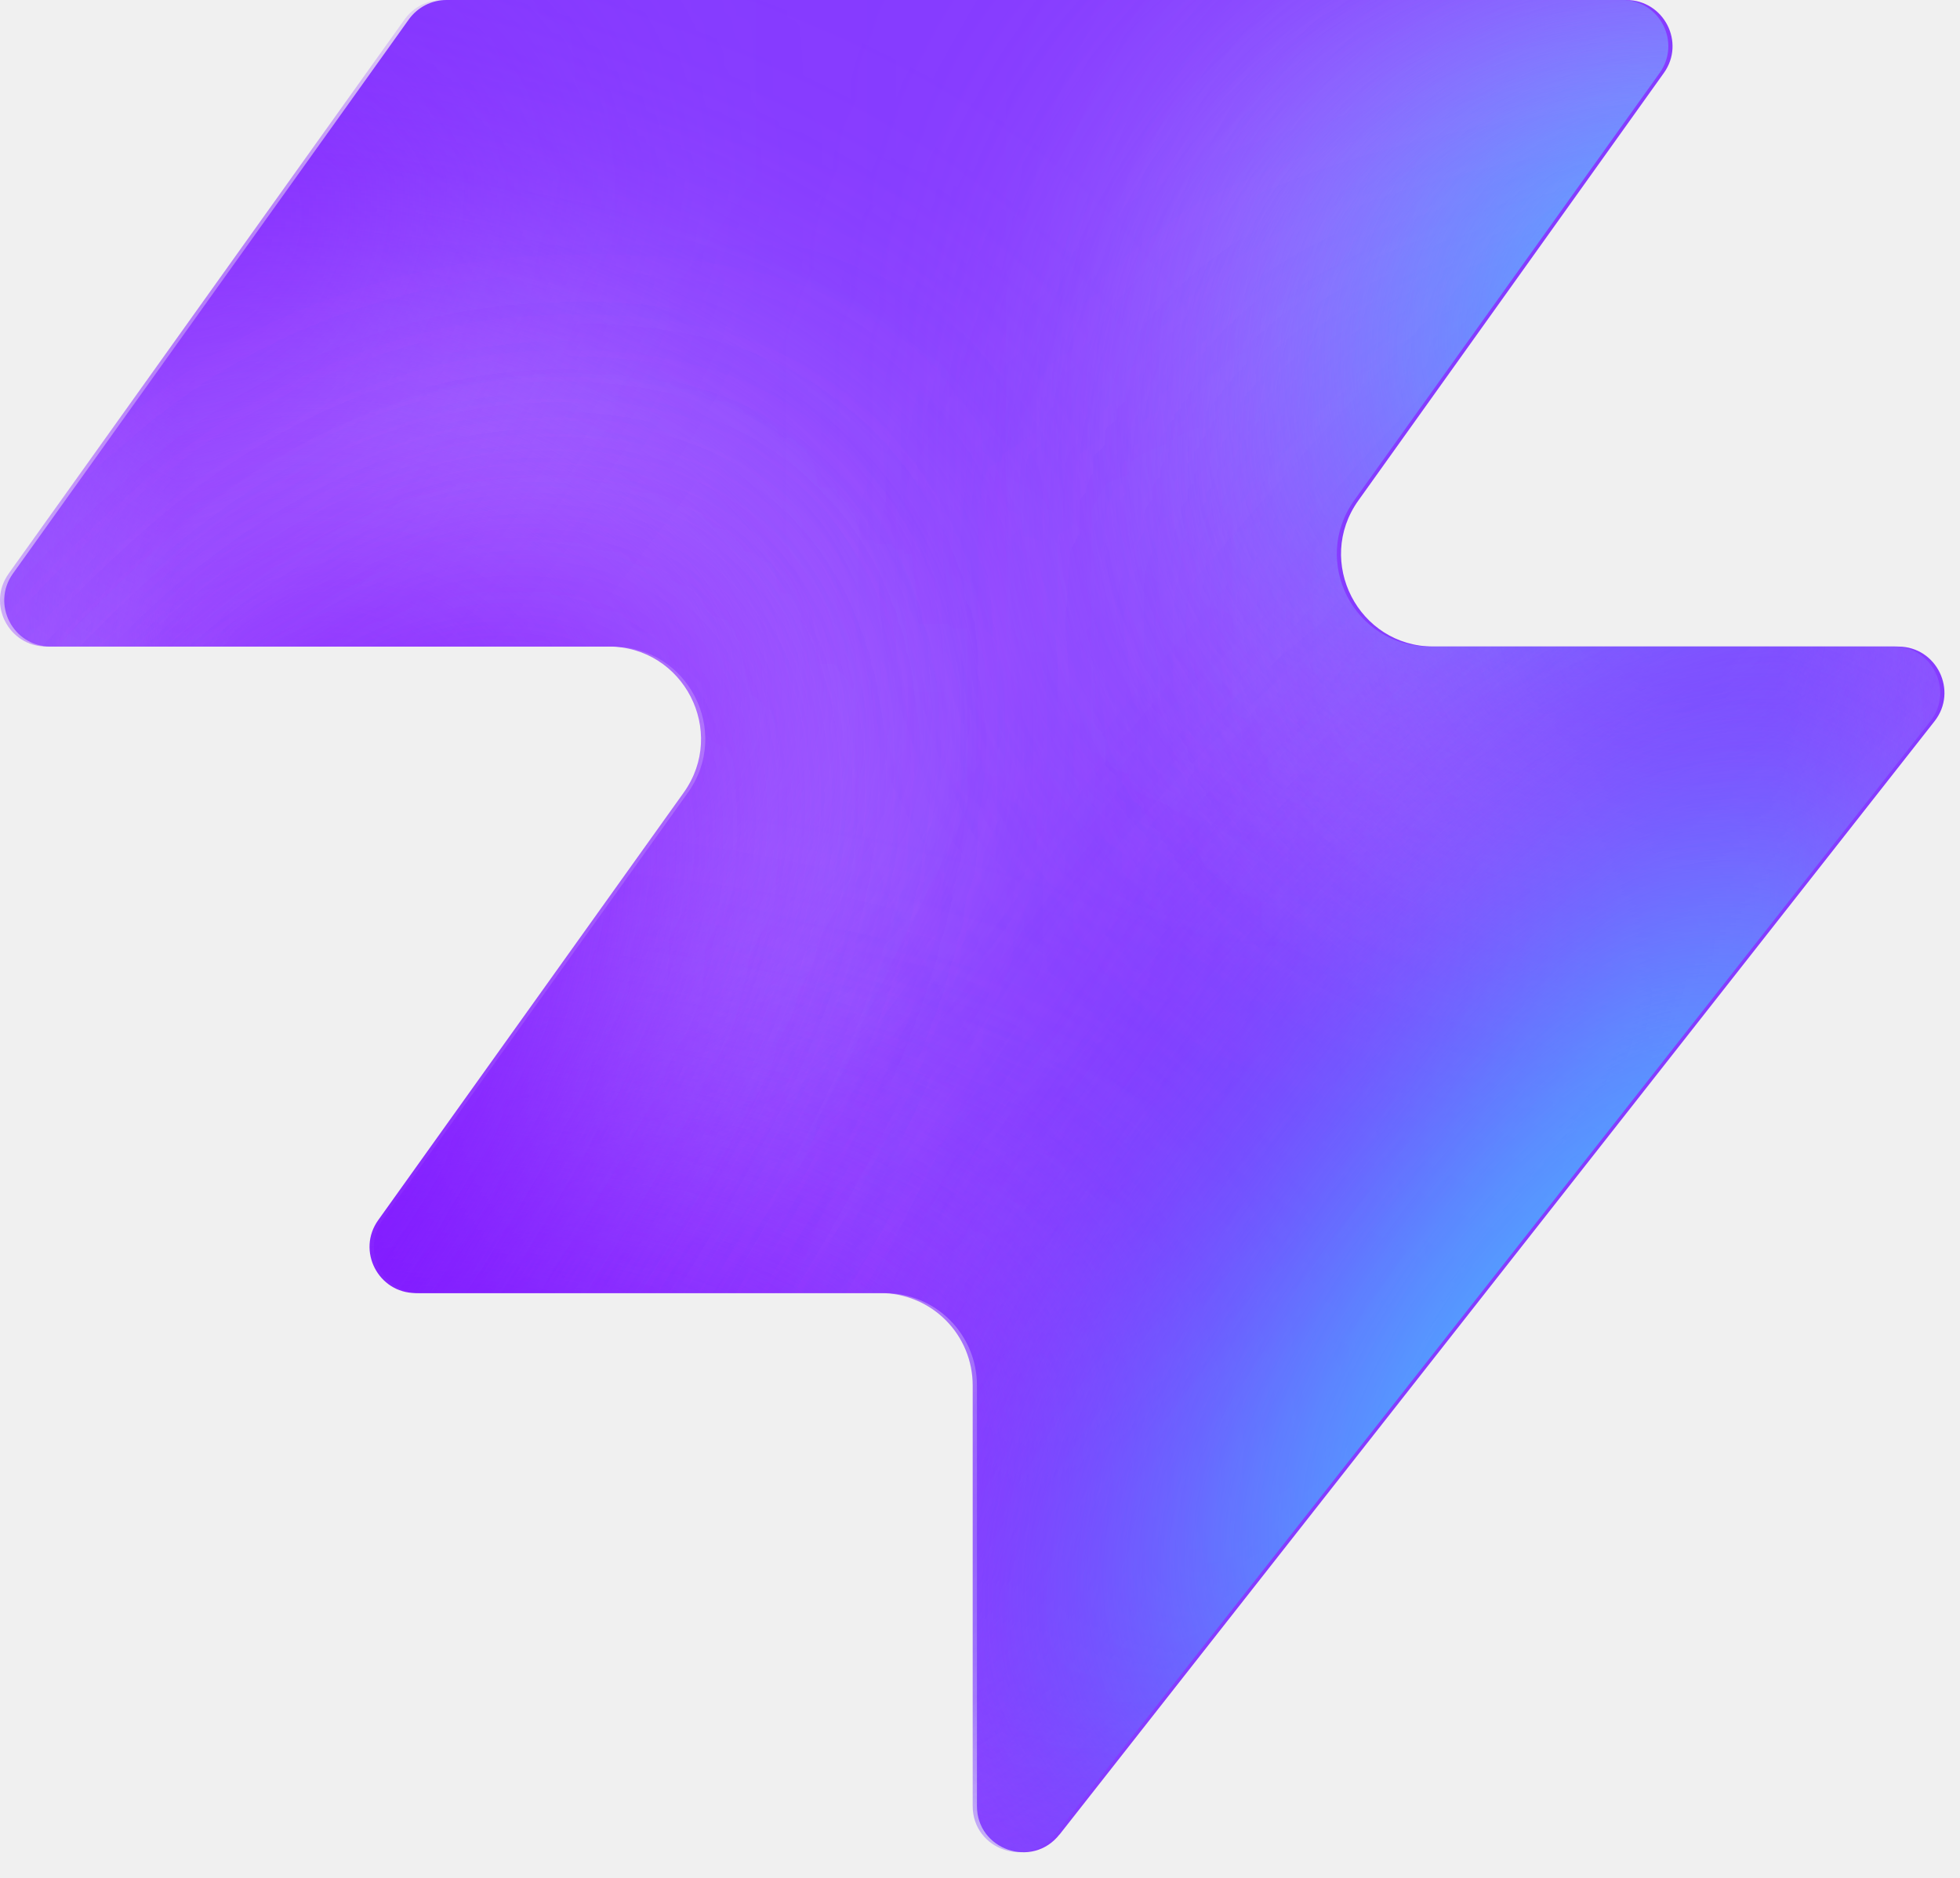
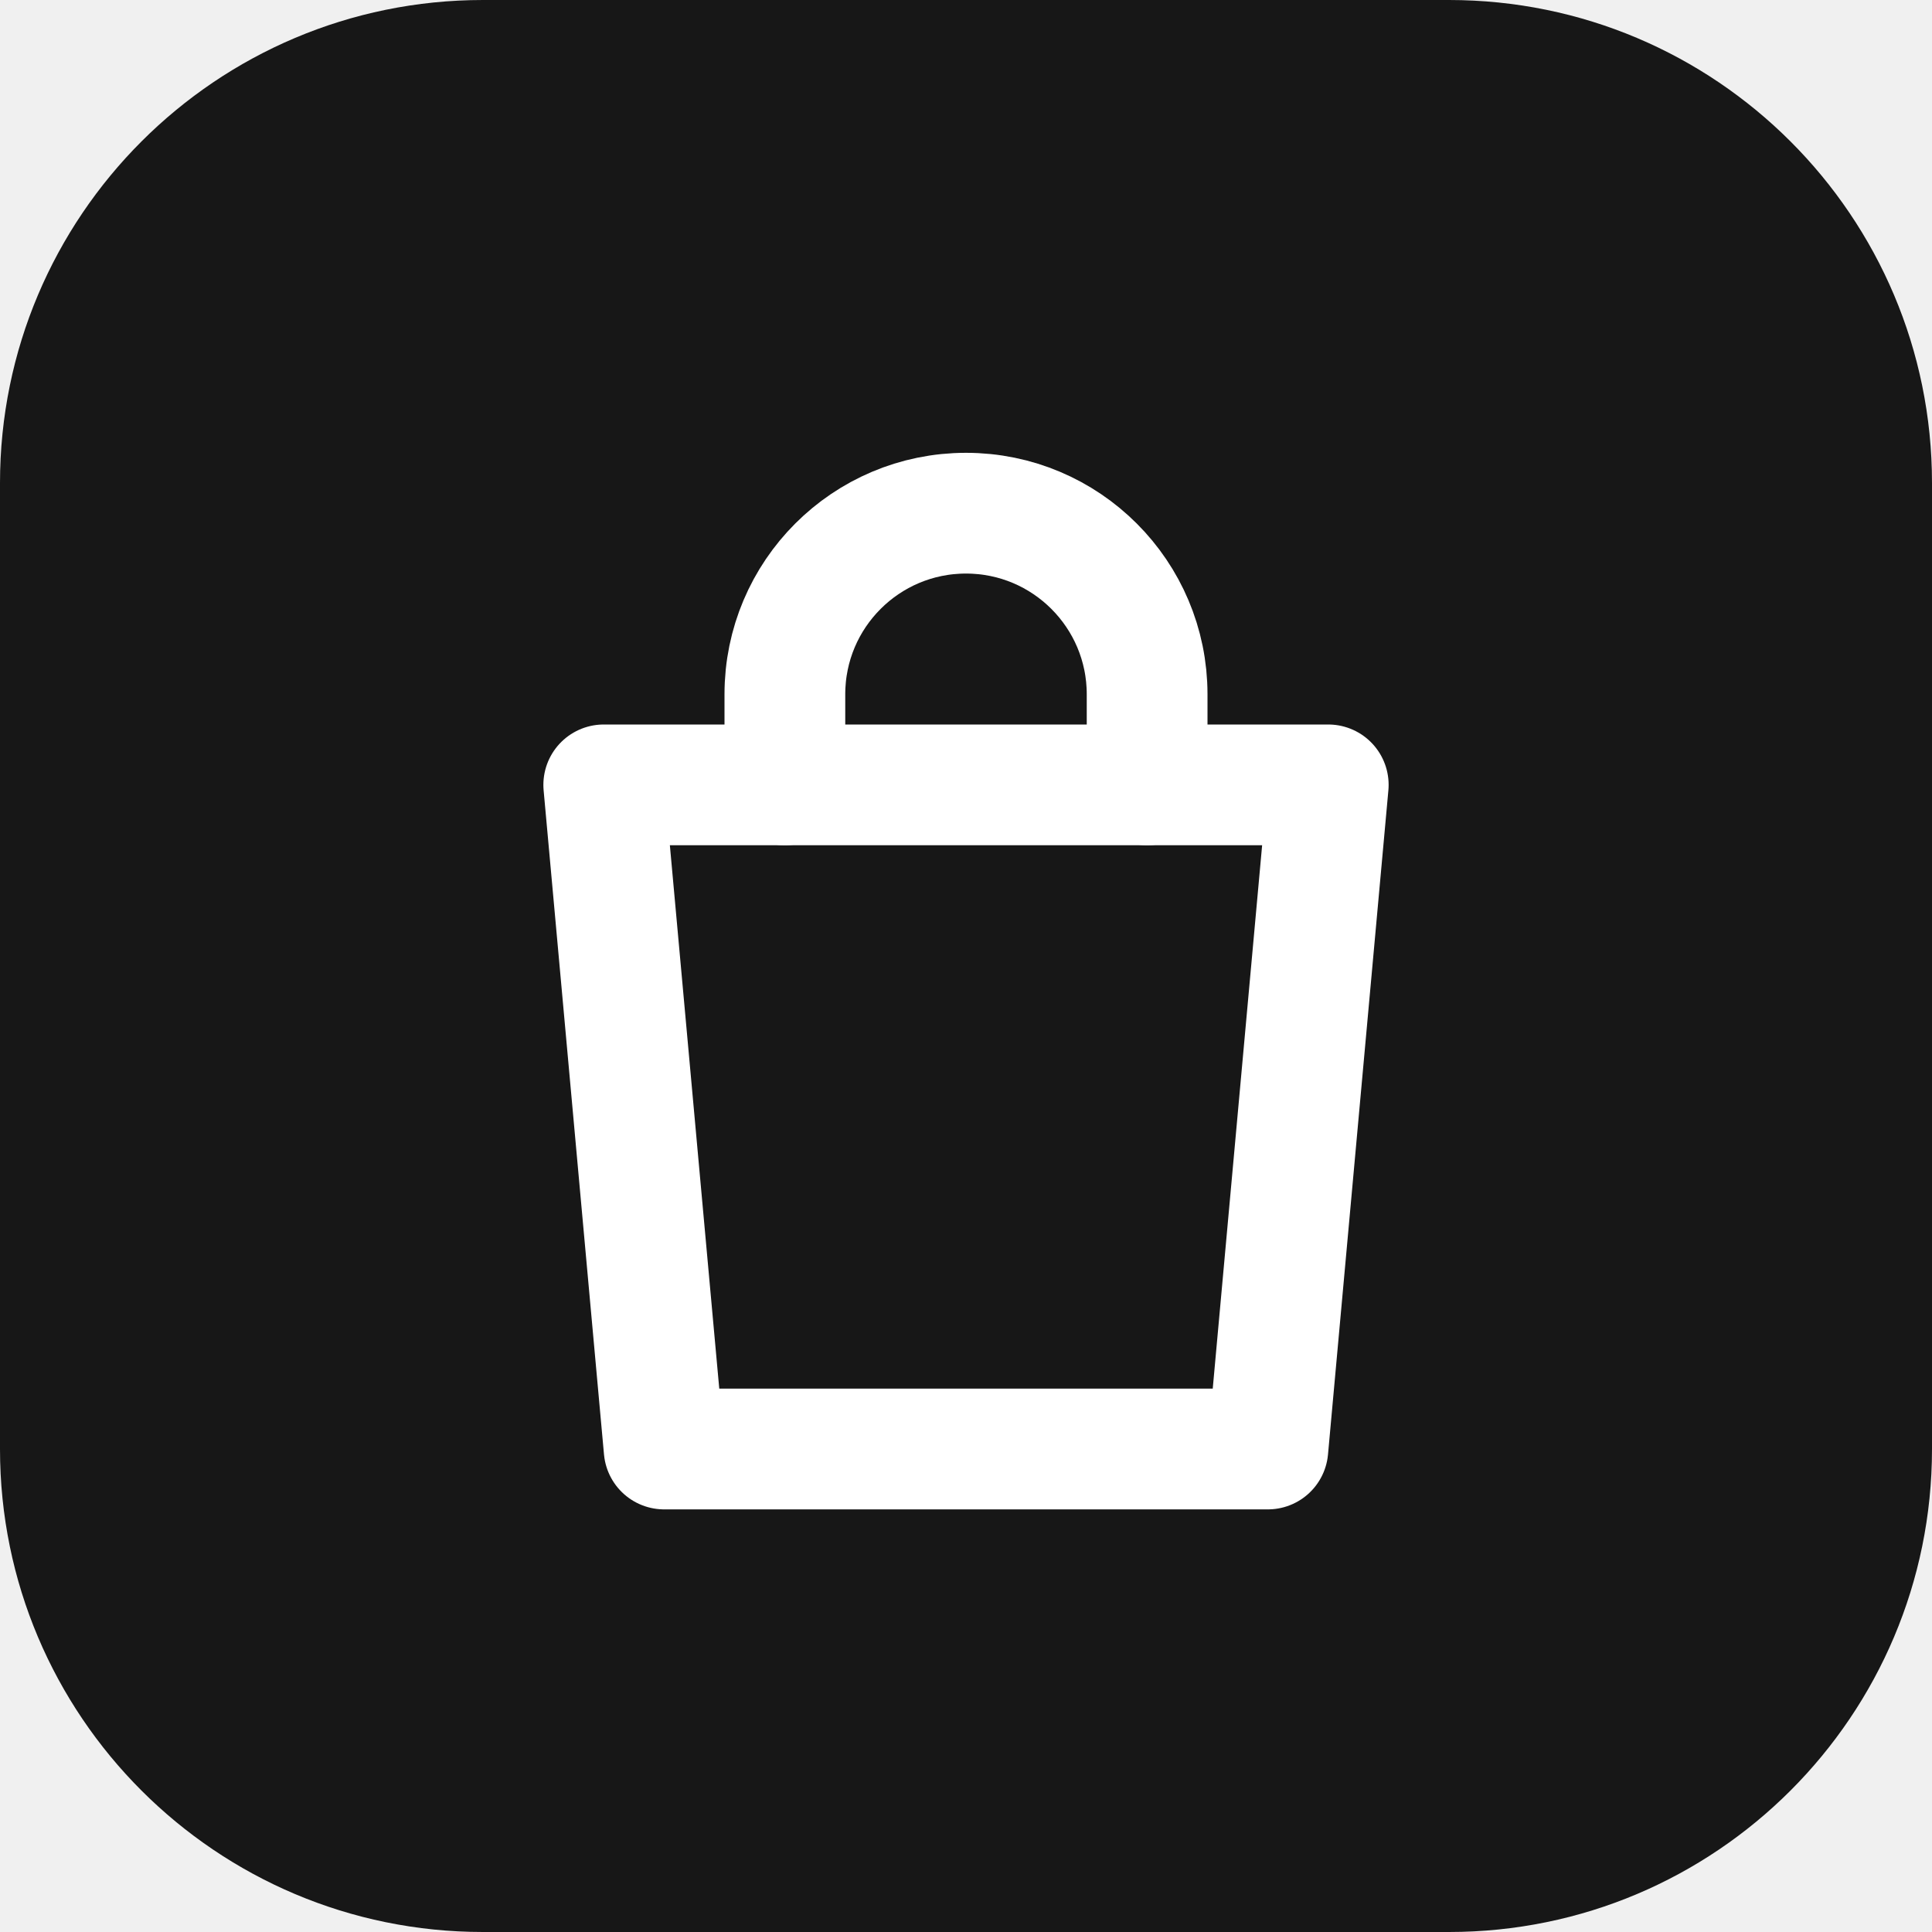
- <svg xmlns="http://www.w3.org/2000/svg" width="48" height="46" fill="none" viewBox="0 0 48 46">
-   <path fill="#863bff" d="M25.946 44.938c-.664.845-2.021.375-2.021-.698V33.937a2.26 2.26 0 0 0-2.262-2.262H10.287c-.92 0-1.456-1.04-.92-1.788l7.48-10.471c1.07-1.497 0-3.578-1.842-3.578H1.237c-.92 0-1.456-1.04-.92-1.788L10.013.474c.214-.297.556-.474.92-.474h28.894c.92 0 1.456 1.04.92 1.788l-7.48 10.471c-1.07 1.498 0 3.579 1.842 3.579h11.377c.943 0 1.473 1.088.89 1.83L25.947 44.94z" style="fill:#863bff;fill:color(display-p3 .525 .23 1);fill-opacity:1" />
-   <mask id="a" width="48" height="46" x="0" y="0" maskUnits="userSpaceOnUse" style="mask-type:alpha">
-     <path fill="#000" d="M25.842 44.938c-.664.844-2.021.375-2.021-.698V33.937a2.26 2.26 0 0 0-2.262-2.262H10.183c-.92 0-1.456-1.04-.92-1.788l7.48-10.471c1.07-1.498 0-3.579-1.842-3.579H1.133c-.92 0-1.456-1.04-.92-1.787L9.91.473c.214-.297.556-.474.92-.474h28.894c.92 0 1.456 1.04.92 1.788l-7.48 10.471c-1.07 1.498 0 3.578 1.842 3.578h11.377c.943 0 1.473 1.088.89 1.832L25.843 44.94z" style="fill:#000;fill-opacity:1" />
-   </mask>
-   <g mask="url(#a)">
-     <g filter="url(#b)">
-       <ellipse cx="5.508" cy="14.704" fill="#ede6ff" rx="5.508" ry="14.704" style="fill:#ede6ff;fill:color(display-p3 .927 .903 1);fill-opacity:1" transform="matrix(.00324 1 1 -.00324 -4.47 31.516)" />
-     </g>
-     <g filter="url(#c)">
-       <ellipse cx="10.399" cy="29.851" fill="#ede6ff" rx="10.399" ry="29.851" style="fill:#ede6ff;fill:color(display-p3 .927 .903 1);fill-opacity:1" transform="matrix(.00324 1 1 -.00324 -39.328 7.883)" />
-     </g>
-     <g filter="url(#d)">
-       <ellipse cx="5.508" cy="30.487" fill="#7e14ff" rx="5.508" ry="30.487" style="fill:#7e14ff;fill:color(display-p3 .492 .077 1);fill-opacity:1" transform="rotate(89.814 -25.913 -14.639)scale(1 -1)" />
-     </g>
-     <g filter="url(#e)">
-       <ellipse cx="5.508" cy="30.599" fill="#7e14ff" rx="5.508" ry="30.599" style="fill:#7e14ff;fill:color(display-p3 .492 .077 1);fill-opacity:1" transform="rotate(89.814 -32.644 -3.334)scale(1 -1)" />
-     </g>
-     <g filter="url(#f)">
-       <ellipse cx="5.508" cy="30.599" fill="#7e14ff" rx="5.508" ry="30.599" style="fill:#7e14ff;fill:color(display-p3 .492 .077 1);fill-opacity:1" transform="matrix(.00324 1 1 -.00324 -34.34 30.47)" />
-     </g>
-     <g filter="url(#g)">
-       <ellipse cx="14.072" cy="22.078" fill="#ede6ff" rx="14.072" ry="22.078" style="fill:#ede6ff;fill:color(display-p3 .927 .903 1);fill-opacity:1" transform="rotate(93.35 24.506 48.493)scale(-1 1)" />
-     </g>
-     <g filter="url(#h)">
-       <ellipse cx="3.47" cy="21.501" fill="#7e14ff" rx="3.47" ry="21.501" style="fill:#7e14ff;fill:color(display-p3 .492 .077 1);fill-opacity:1" transform="rotate(89.009 28.708 47.59)scale(-1 1)" />
-     </g>
-     <g filter="url(#i)">
-       <ellipse cx="3.47" cy="21.501" fill="#7e14ff" rx="3.47" ry="21.501" style="fill:#7e14ff;fill:color(display-p3 .492 .077 1);fill-opacity:1" transform="rotate(89.009 28.708 47.59)scale(-1 1)" />
-     </g>
-     <g filter="url(#j)">
-       <ellipse cx=".387" cy="8.972" fill="#7e14ff" rx="4.407" ry="29.108" style="fill:#7e14ff;fill:color(display-p3 .492 .077 1);fill-opacity:1" transform="rotate(39.51 .387 8.972)" />
-     </g>
-     <g filter="url(#k)">
-       <ellipse cx="47.523" cy="-6.092" fill="#7e14ff" rx="4.407" ry="29.108" style="fill:#7e14ff;fill:color(display-p3 .492 .077 1);fill-opacity:1" transform="rotate(37.892 47.523 -6.092)" />
-     </g>
-     <g filter="url(#l)">
-       <ellipse cx="41.412" cy="6.333" fill="#47bfff" rx="5.971" ry="9.665" style="fill:#47bfff;fill:color(display-p3 .28 .748 1);fill-opacity:1" transform="rotate(37.892 41.412 6.333)" />
-     </g>
-     <g filter="url(#m)">
-       <ellipse cx="-1.879" cy="38.332" fill="#7e14ff" rx="4.407" ry="29.108" style="fill:#7e14ff;fill:color(display-p3 .492 .077 1);fill-opacity:1" transform="rotate(37.892 -1.88 38.332)" />
-     </g>
-     <g filter="url(#n)">
-       <ellipse cx="-1.879" cy="38.332" fill="#7e14ff" rx="4.407" ry="29.108" style="fill:#7e14ff;fill:color(display-p3 .492 .077 1);fill-opacity:1" transform="rotate(37.892 -1.88 38.332)" />
-     </g>
-     <g filter="url(#o)">
-       <ellipse cx="35.651" cy="29.907" fill="#7e14ff" rx="4.407" ry="29.108" style="fill:#7e14ff;fill:color(display-p3 .492 .077 1);fill-opacity:1" transform="rotate(37.892 35.651 29.907)" />
-     </g>
-     <g filter="url(#p)">
-       <ellipse cx="38.418" cy="32.4" fill="#47bfff" rx="5.971" ry="15.297" style="fill:#47bfff;fill:color(display-p3 .28 .748 1);fill-opacity:1" transform="rotate(37.892 38.418 32.4)" />
-     </g>
-   </g>
-   <defs>
-     <filter id="b" width="60.045" height="41.654" x="-19.77" y="16.149" color-interpolation-filters="sRGB" filterUnits="userSpaceOnUse">
-       <feFlood flood-opacity="0" result="BackgroundImageFix" />
-       <feBlend in="SourceGraphic" in2="BackgroundImageFix" result="shape" />
-       <feGaussianBlur result="effect1_foregroundBlur_2002_17158" stdDeviation="7.659" />
-     </filter>
-     <filter id="c" width="90.34" height="51.437" x="-54.613" y="-7.533" color-interpolation-filters="sRGB" filterUnits="userSpaceOnUse">
-       <feFlood flood-opacity="0" result="BackgroundImageFix" />
-       <feBlend in="SourceGraphic" in2="BackgroundImageFix" result="shape" />
-       <feGaussianBlur result="effect1_foregroundBlur_2002_17158" stdDeviation="7.659" />
-     </filter>
-     <filter id="d" width="79.355" height="29.4" x="-49.64" y="2.03" color-interpolation-filters="sRGB" filterUnits="userSpaceOnUse">
-       <feFlood flood-opacity="0" result="BackgroundImageFix" />
-       <feBlend in="SourceGraphic" in2="BackgroundImageFix" result="shape" />
-       <feGaussianBlur result="effect1_foregroundBlur_2002_17158" stdDeviation="4.596" />
-     </filter>
-     <filter id="e" width="79.579" height="29.4" x="-45.045" y="20.029" color-interpolation-filters="sRGB" filterUnits="userSpaceOnUse">
-       <feFlood flood-opacity="0" result="BackgroundImageFix" />
-       <feBlend in="SourceGraphic" in2="BackgroundImageFix" result="shape" />
-       <feGaussianBlur result="effect1_foregroundBlur_2002_17158" stdDeviation="4.596" />
-     </filter>
-     <filter id="f" width="79.579" height="29.4" x="-43.513" y="21.178" color-interpolation-filters="sRGB" filterUnits="userSpaceOnUse">
-       <feFlood flood-opacity="0" result="BackgroundImageFix" />
-       <feBlend in="SourceGraphic" in2="BackgroundImageFix" result="shape" />
-       <feGaussianBlur result="effect1_foregroundBlur_2002_17158" stdDeviation="4.596" />
-     </filter>
-     <filter id="g" width="74.749" height="58.852" x="15.756" y="-17.901" color-interpolation-filters="sRGB" filterUnits="userSpaceOnUse">
-       <feFlood flood-opacity="0" result="BackgroundImageFix" />
-       <feBlend in="SourceGraphic" in2="BackgroundImageFix" result="shape" />
-       <feGaussianBlur result="effect1_foregroundBlur_2002_17158" stdDeviation="7.659" />
-     </filter>
-     <filter id="h" width="61.377" height="25.362" x="23.548" y="2.284" color-interpolation-filters="sRGB" filterUnits="userSpaceOnUse">
-       <feFlood flood-opacity="0" result="BackgroundImageFix" />
-       <feBlend in="SourceGraphic" in2="BackgroundImageFix" result="shape" />
-       <feGaussianBlur result="effect1_foregroundBlur_2002_17158" stdDeviation="4.596" />
-     </filter>
-     <filter id="i" width="61.377" height="25.362" x="23.548" y="2.284" color-interpolation-filters="sRGB" filterUnits="userSpaceOnUse">
-       <feFlood flood-opacity="0" result="BackgroundImageFix" />
-       <feBlend in="SourceGraphic" in2="BackgroundImageFix" result="shape" />
-       <feGaussianBlur result="effect1_foregroundBlur_2002_17158" stdDeviation="4.596" />
-     </filter>
-     <filter id="j" width="56.045" height="63.649" x="-27.636" y="-22.853" color-interpolation-filters="sRGB" filterUnits="userSpaceOnUse">
-       <feFlood flood-opacity="0" result="BackgroundImageFix" />
-       <feBlend in="SourceGraphic" in2="BackgroundImageFix" result="shape" />
-       <feGaussianBlur result="effect1_foregroundBlur_2002_17158" stdDeviation="4.596" />
-     </filter>
-     <filter id="k" width="54.814" height="64.646" x="20.116" y="-38.415" color-interpolation-filters="sRGB" filterUnits="userSpaceOnUse">
-       <feFlood flood-opacity="0" result="BackgroundImageFix" />
-       <feBlend in="SourceGraphic" in2="BackgroundImageFix" result="shape" />
-       <feGaussianBlur result="effect1_foregroundBlur_2002_17158" stdDeviation="4.596" />
-     </filter>
-     <filter id="l" width="33.541" height="35.313" x="24.641" y="-11.323" color-interpolation-filters="sRGB" filterUnits="userSpaceOnUse">
-       <feFlood flood-opacity="0" result="BackgroundImageFix" />
-       <feBlend in="SourceGraphic" in2="BackgroundImageFix" result="shape" />
-       <feGaussianBlur result="effect1_foregroundBlur_2002_17158" stdDeviation="4.596" />
-     </filter>
-     <filter id="m" width="54.814" height="64.646" x="-29.286" y="6.009" color-interpolation-filters="sRGB" filterUnits="userSpaceOnUse">
-       <feFlood flood-opacity="0" result="BackgroundImageFix" />
-       <feBlend in="SourceGraphic" in2="BackgroundImageFix" result="shape" />
-       <feGaussianBlur result="effect1_foregroundBlur_2002_17158" stdDeviation="4.596" />
-     </filter>
-     <filter id="n" width="54.814" height="64.646" x="-29.286" y="6.009" color-interpolation-filters="sRGB" filterUnits="userSpaceOnUse">
-       <feFlood flood-opacity="0" result="BackgroundImageFix" />
-       <feBlend in="SourceGraphic" in2="BackgroundImageFix" result="shape" />
-       <feGaussianBlur result="effect1_foregroundBlur_2002_17158" stdDeviation="4.596" />
-     </filter>
-     <filter id="o" width="54.814" height="64.646" x="8.244" y="-2.416" color-interpolation-filters="sRGB" filterUnits="userSpaceOnUse">
-       <feFlood flood-opacity="0" result="BackgroundImageFix" />
-       <feBlend in="SourceGraphic" in2="BackgroundImageFix" result="shape" />
-       <feGaussianBlur result="effect1_foregroundBlur_2002_17158" stdDeviation="4.596" />
-     </filter>
-     <filter id="p" width="39.409" height="43.623" x="18.713" y="10.588" color-interpolation-filters="sRGB" filterUnits="userSpaceOnUse">
-       <feFlood flood-opacity="0" result="BackgroundImageFix" />
-       <feBlend in="SourceGraphic" in2="BackgroundImageFix" result="shape" />
-       <feGaussianBlur result="effect1_foregroundBlur_2002_17158" stdDeviation="4.596" />
-     </filter>
-   </defs>
+ <svg xmlns="http://www.w3.org/2000/svg" viewBox="0 0 32 32">
+   <rect width="32" height="32" rx="8" fill="#171717" />
+   <path d="M10 13h12l-1 11H11z" fill="none" stroke="#fff" stroke-width="2" stroke-linejoin="round" />
+   <path d="M13 13v-1.5a3 3 0 0 1 6 0V13" fill="none" stroke="#fff" stroke-width="2" stroke-linecap="round" />
</svg>
